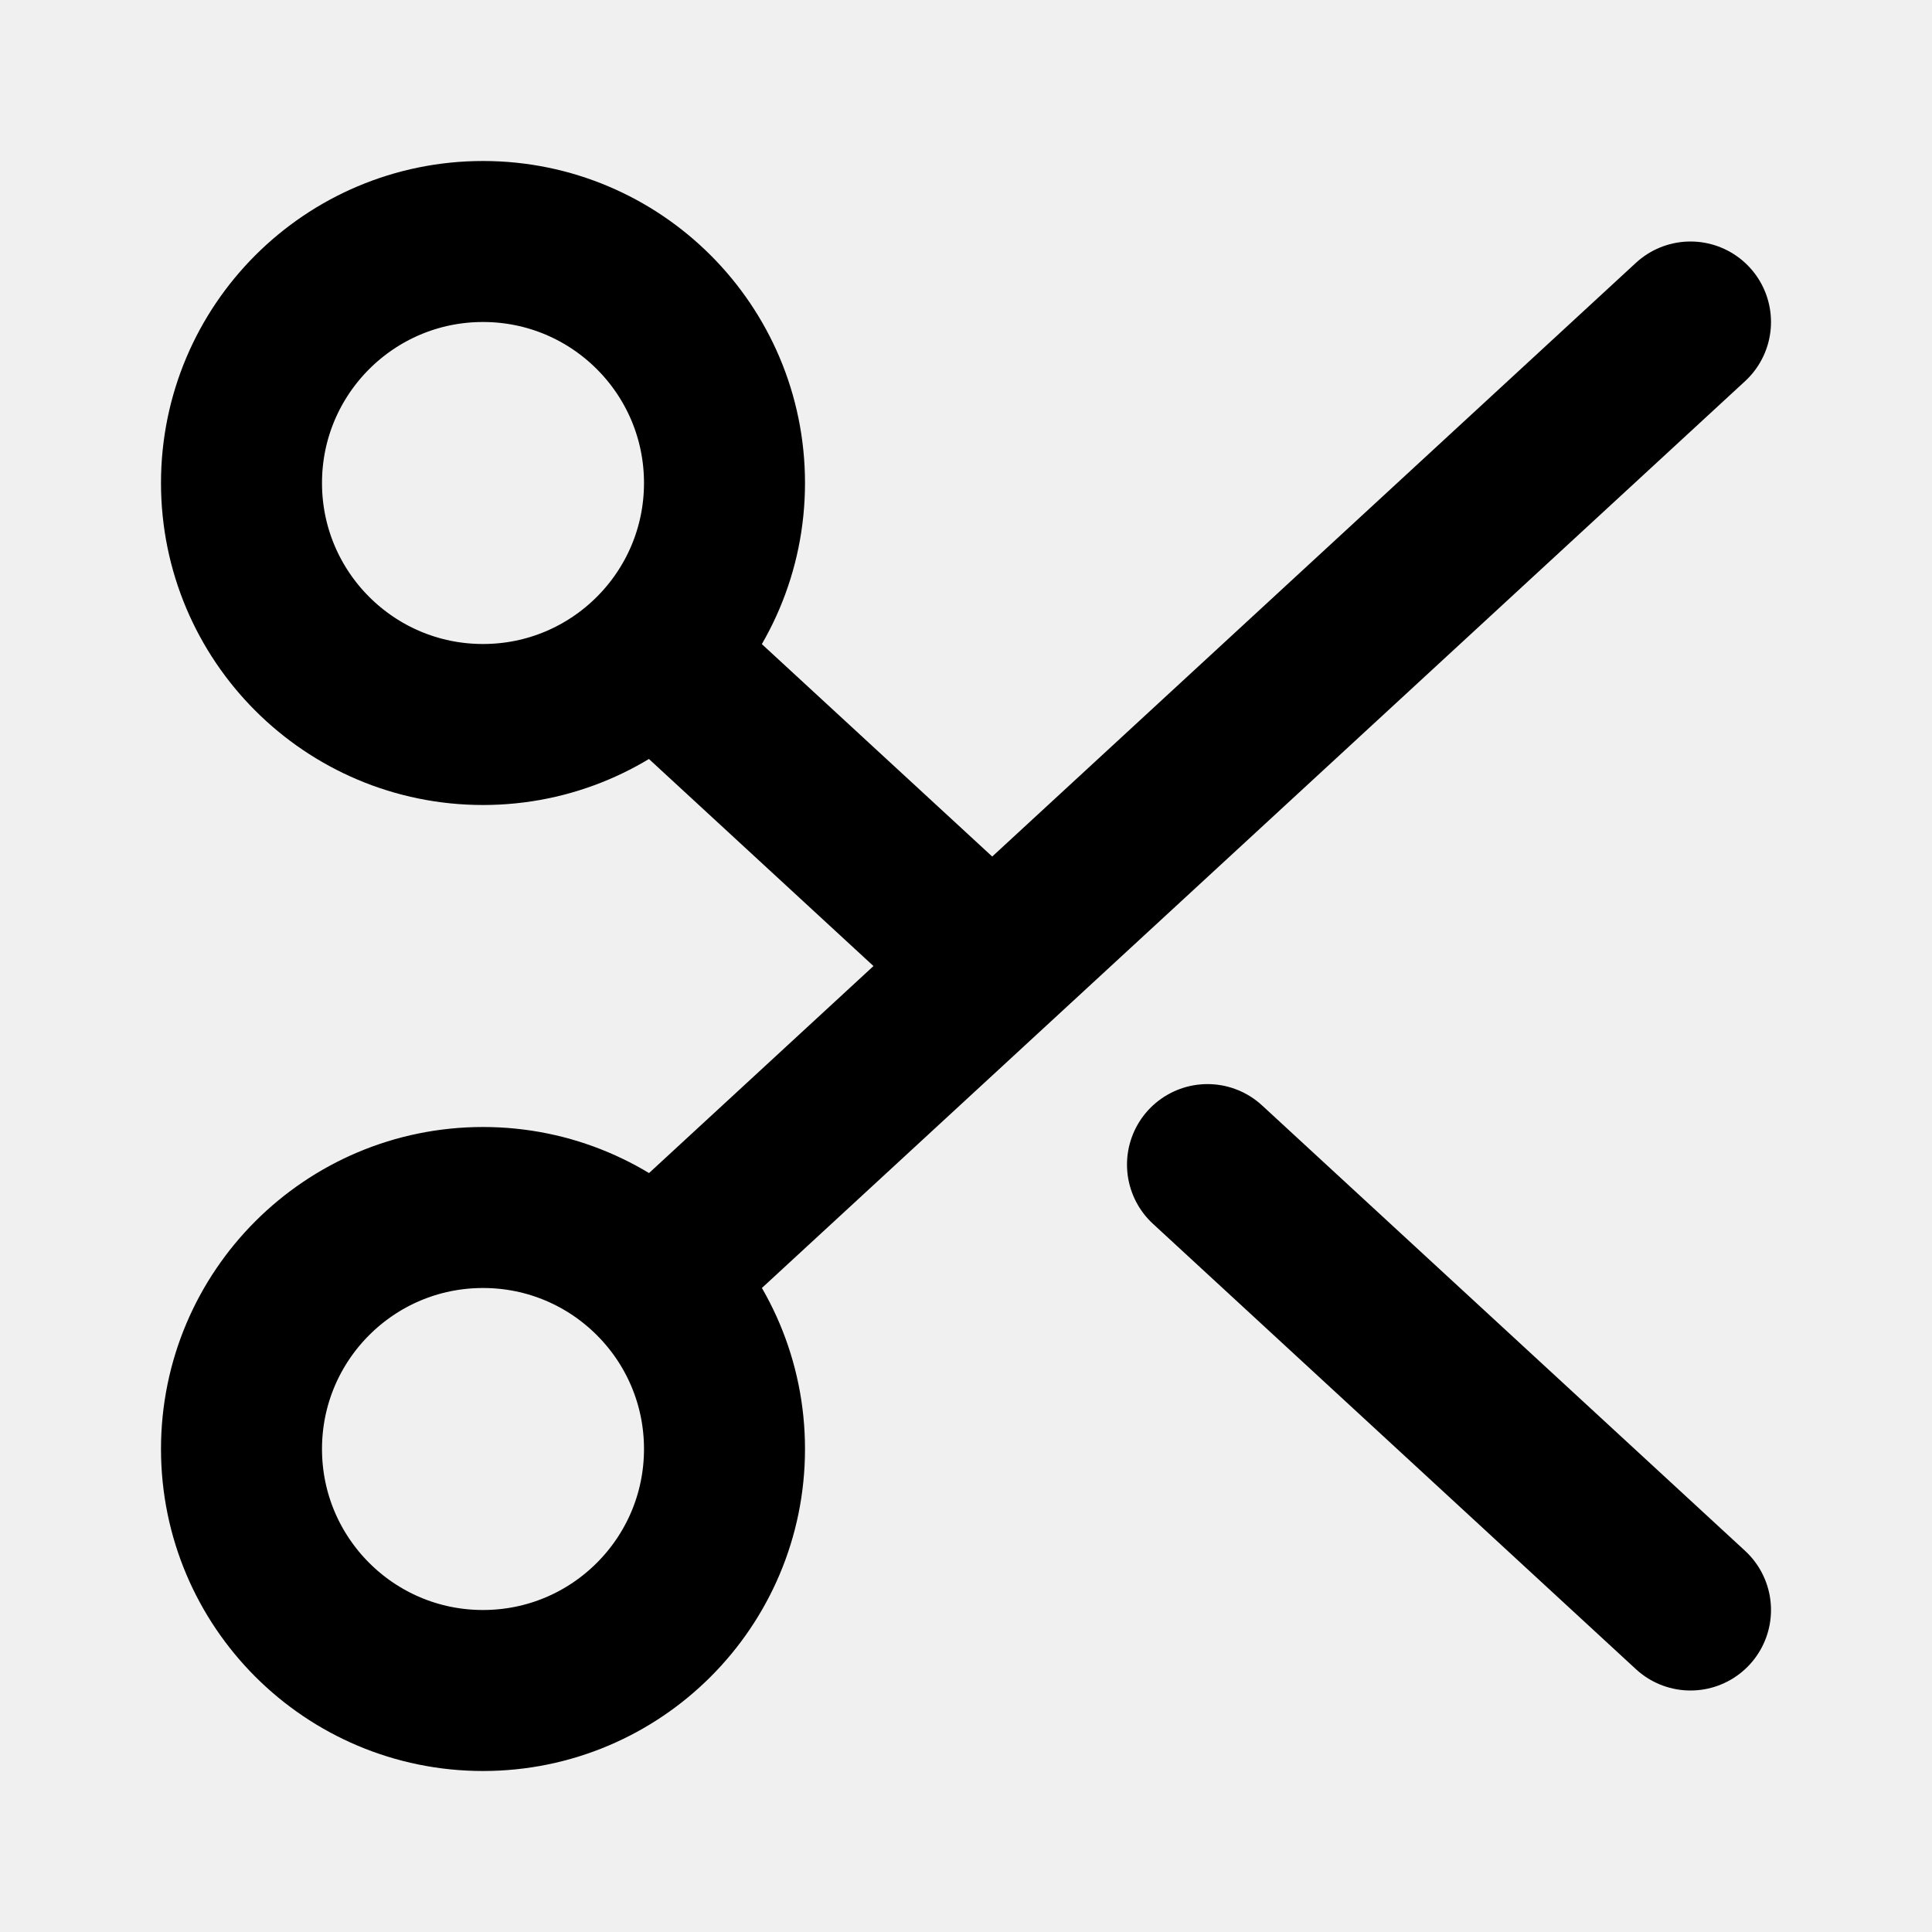
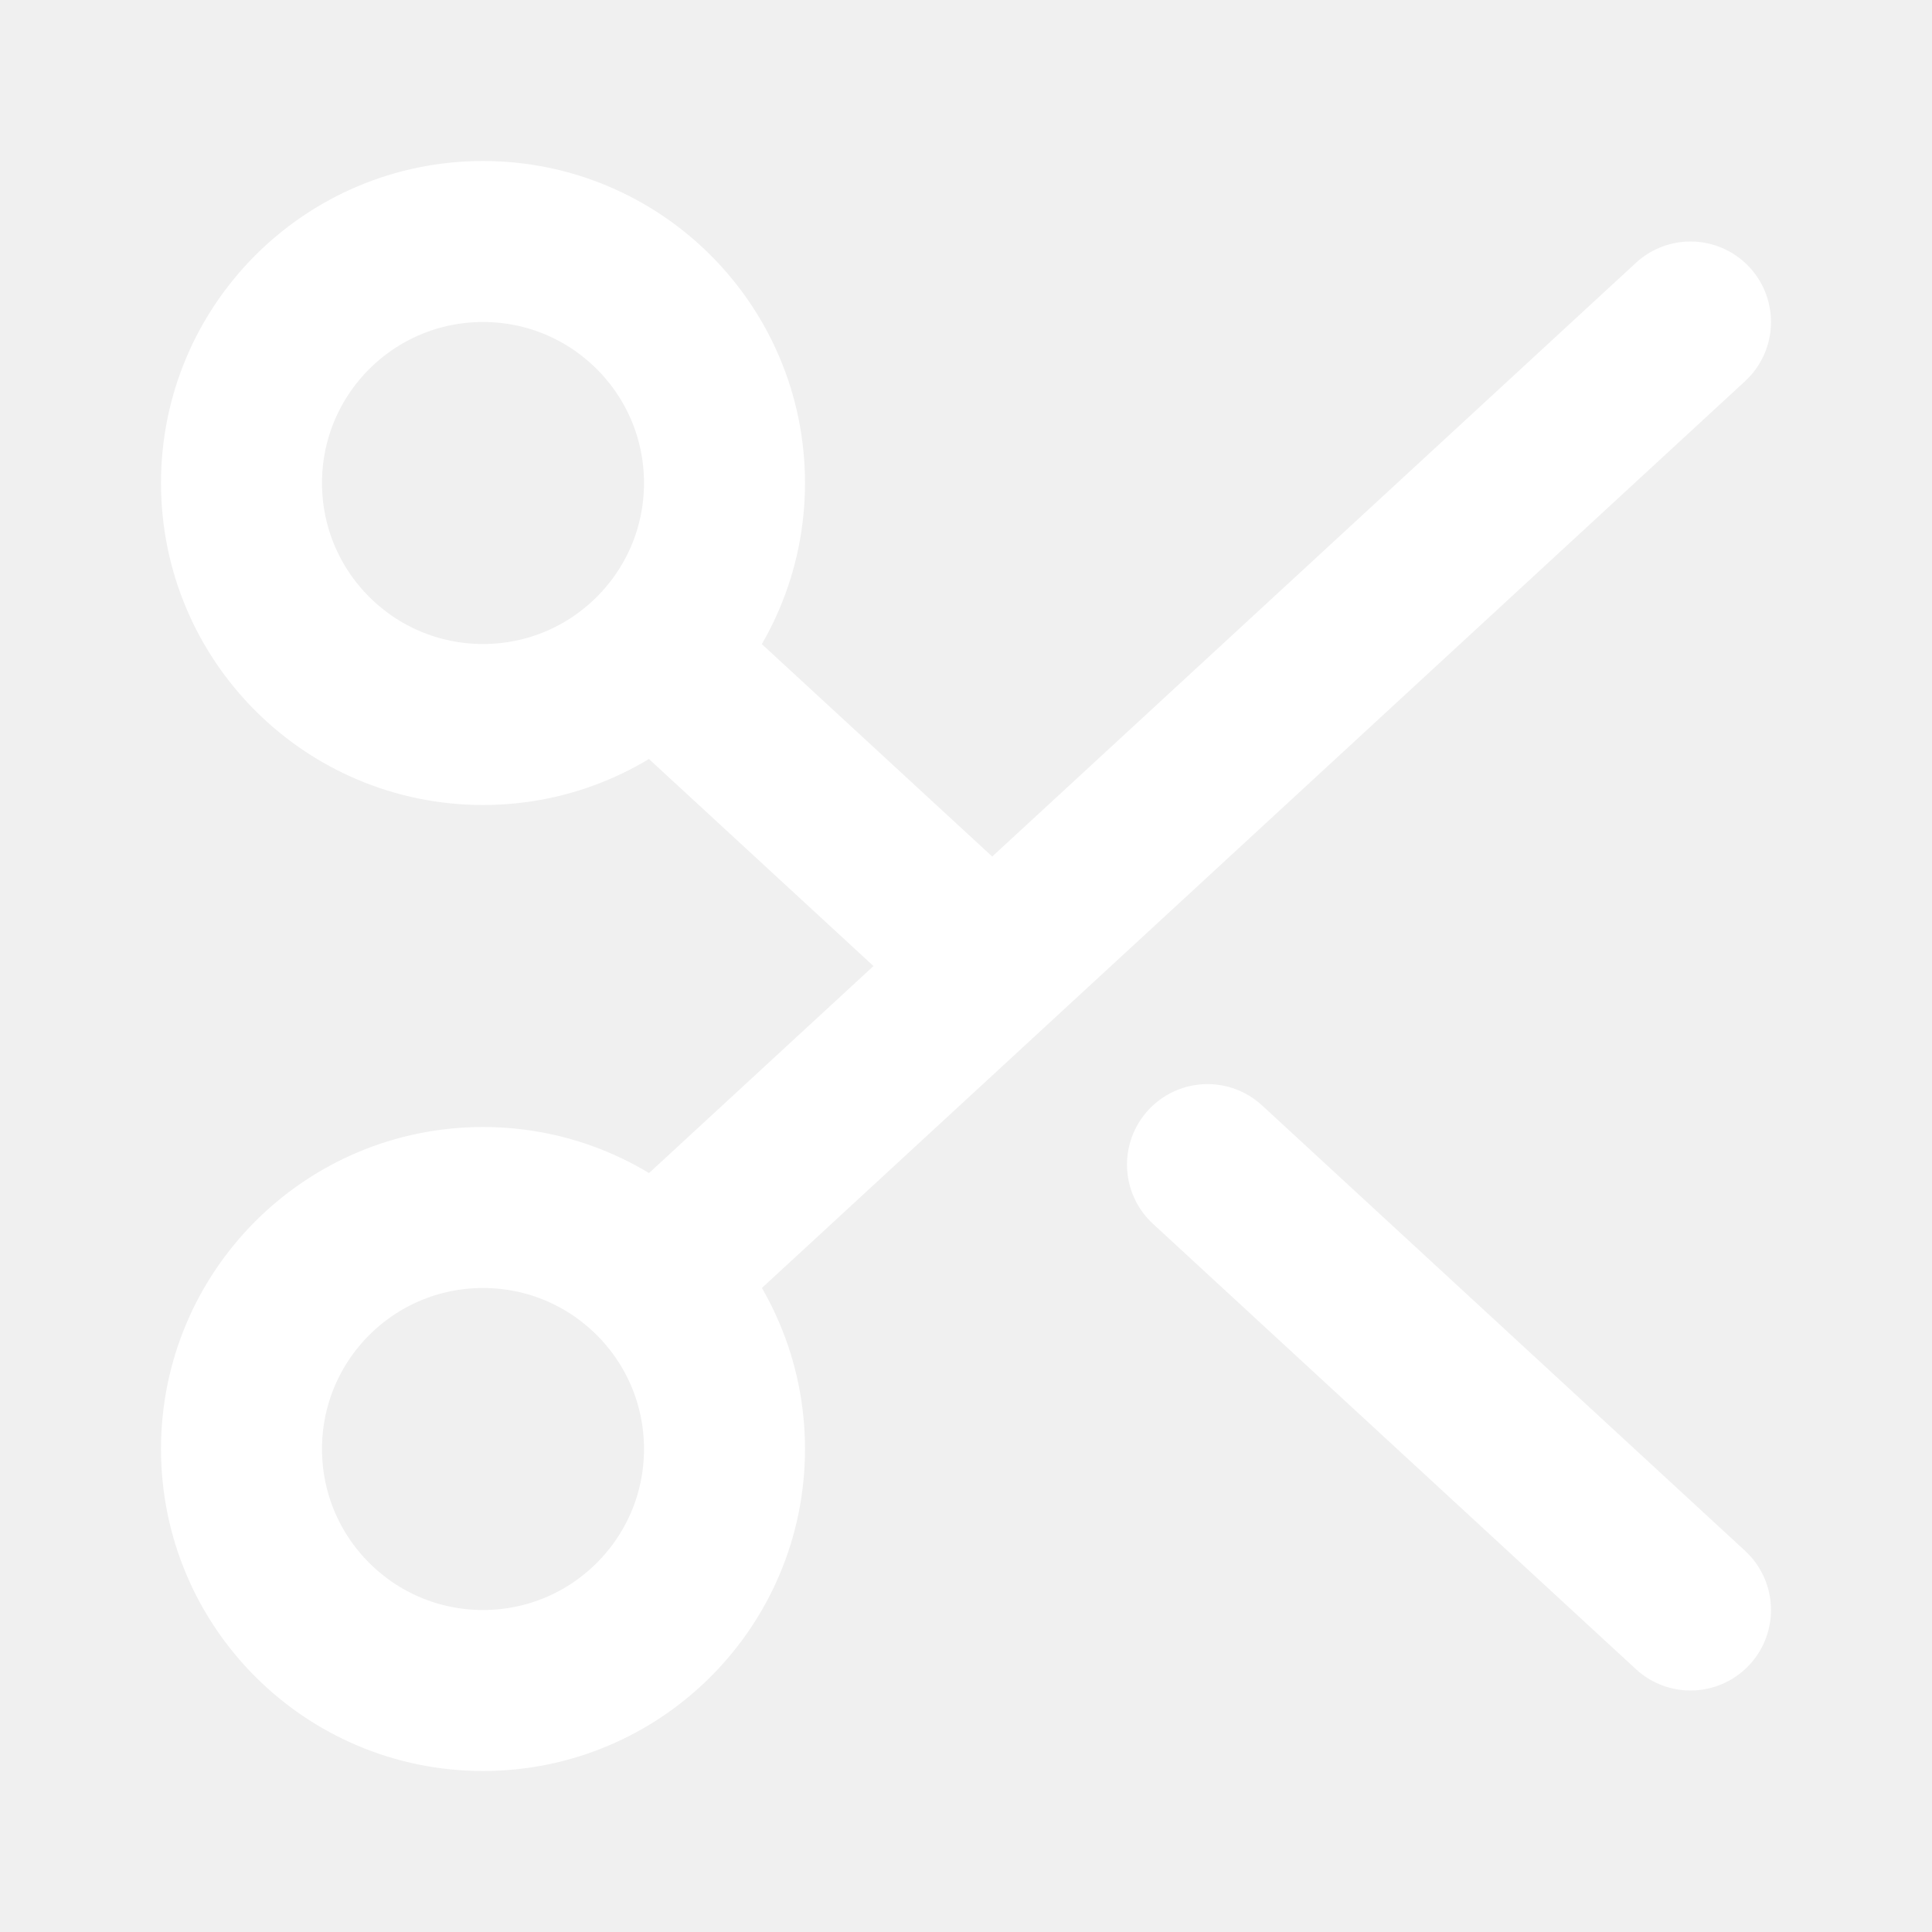
<svg xmlns="http://www.w3.org/2000/svg" viewBox="0 0 24 24" fill="none">
-   <path d="M8.152 15.85L21 4M12.325 12L8.15 8.15M21 20L15 14.467M9 6C9 7.657 7.657 9 6 9C4.343 9 3 7.657 3 6C3 4.343 4.343 3 6 3C7.657 3 9 4.343 9 6ZM9 18C9 19.657 7.657 21 6 21C4.343 21 3 19.657 3 18C3 16.343 4.343 15 6 15C7.657 15 9 16.343 9 18Z" stroke="#000000" stroke-width="2" stroke-linecap="round" stroke-linejoin="round" />
+   <path d="M8.152 15.85L21 4M12.325 12L8.15 8.15M21 20L15 14.467M9 6C9 7.657 7.657 9 6 9C4.343 9 3 7.657 3 6C3 4.343 4.343 3 6 3C7.657 3 9 4.343 9 6ZM9 18C9 19.657 7.657 21 6 21C4.343 21 3 19.657 3 18C3 16.343 4.343 15 6 15C7.657 15 9 16.343 9 18Z" stroke="#ffffff" stroke-width="2" stroke-linecap="round" stroke-linejoin="round" />
</svg>
